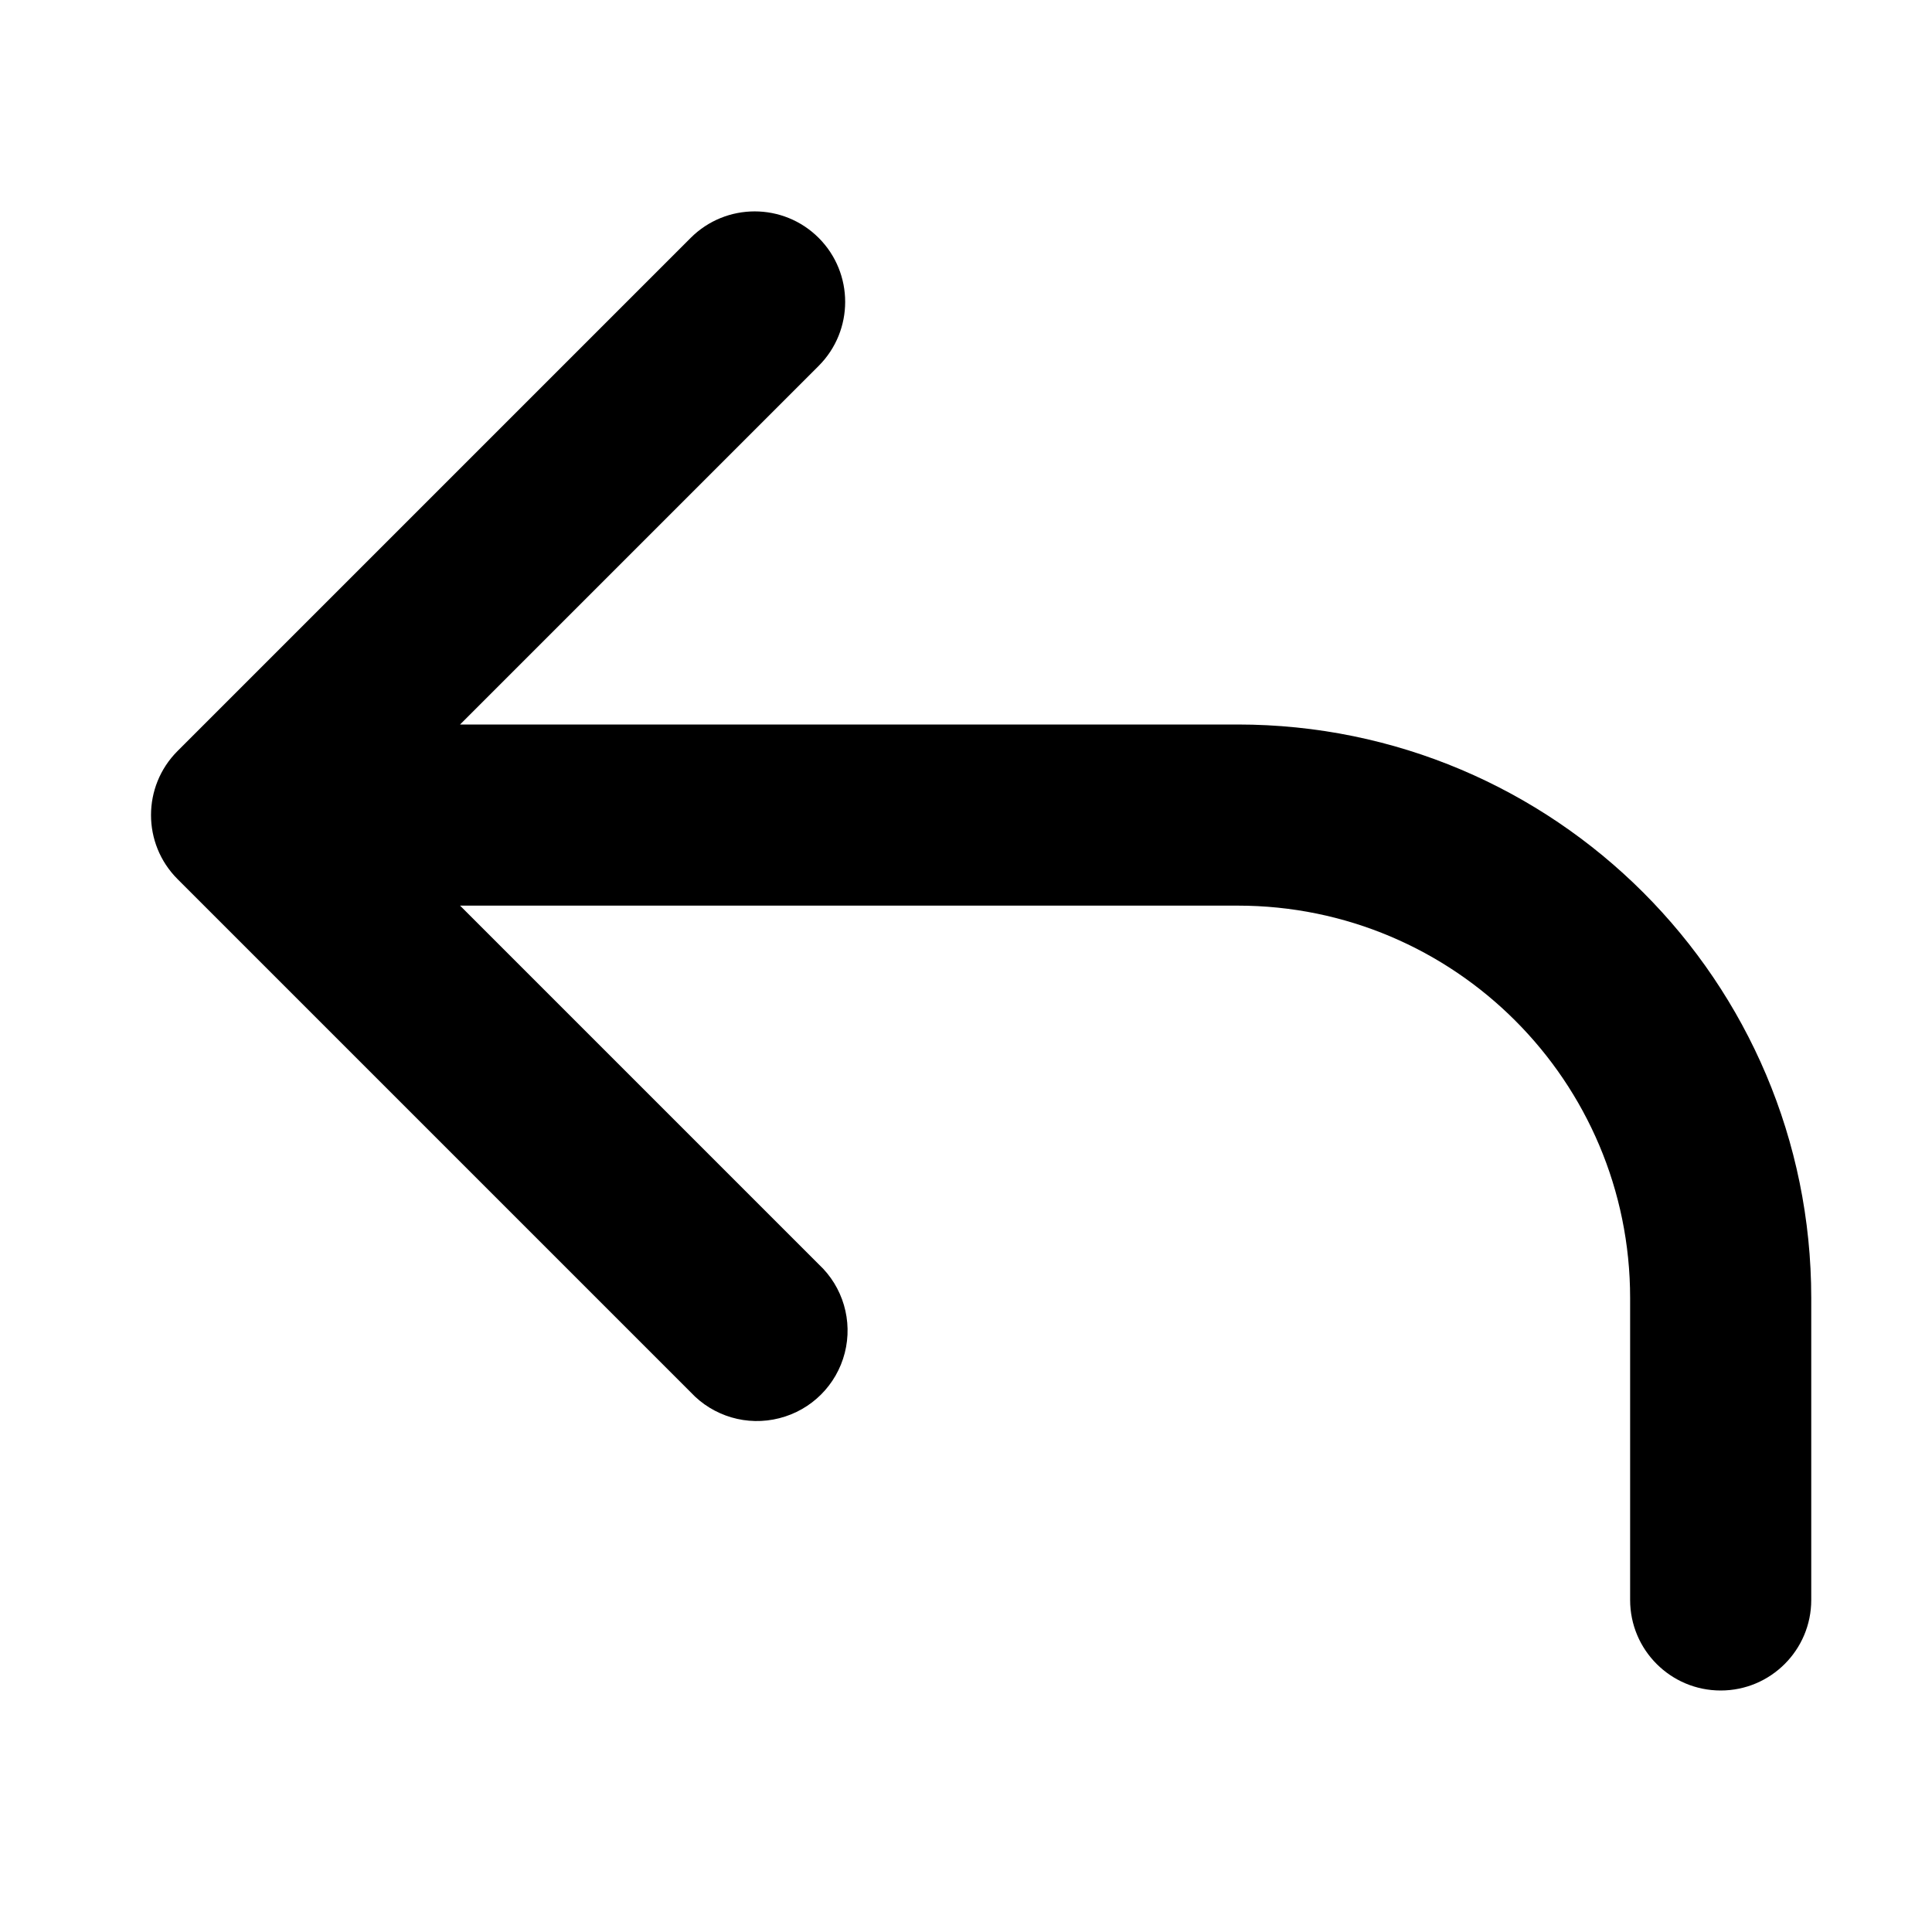
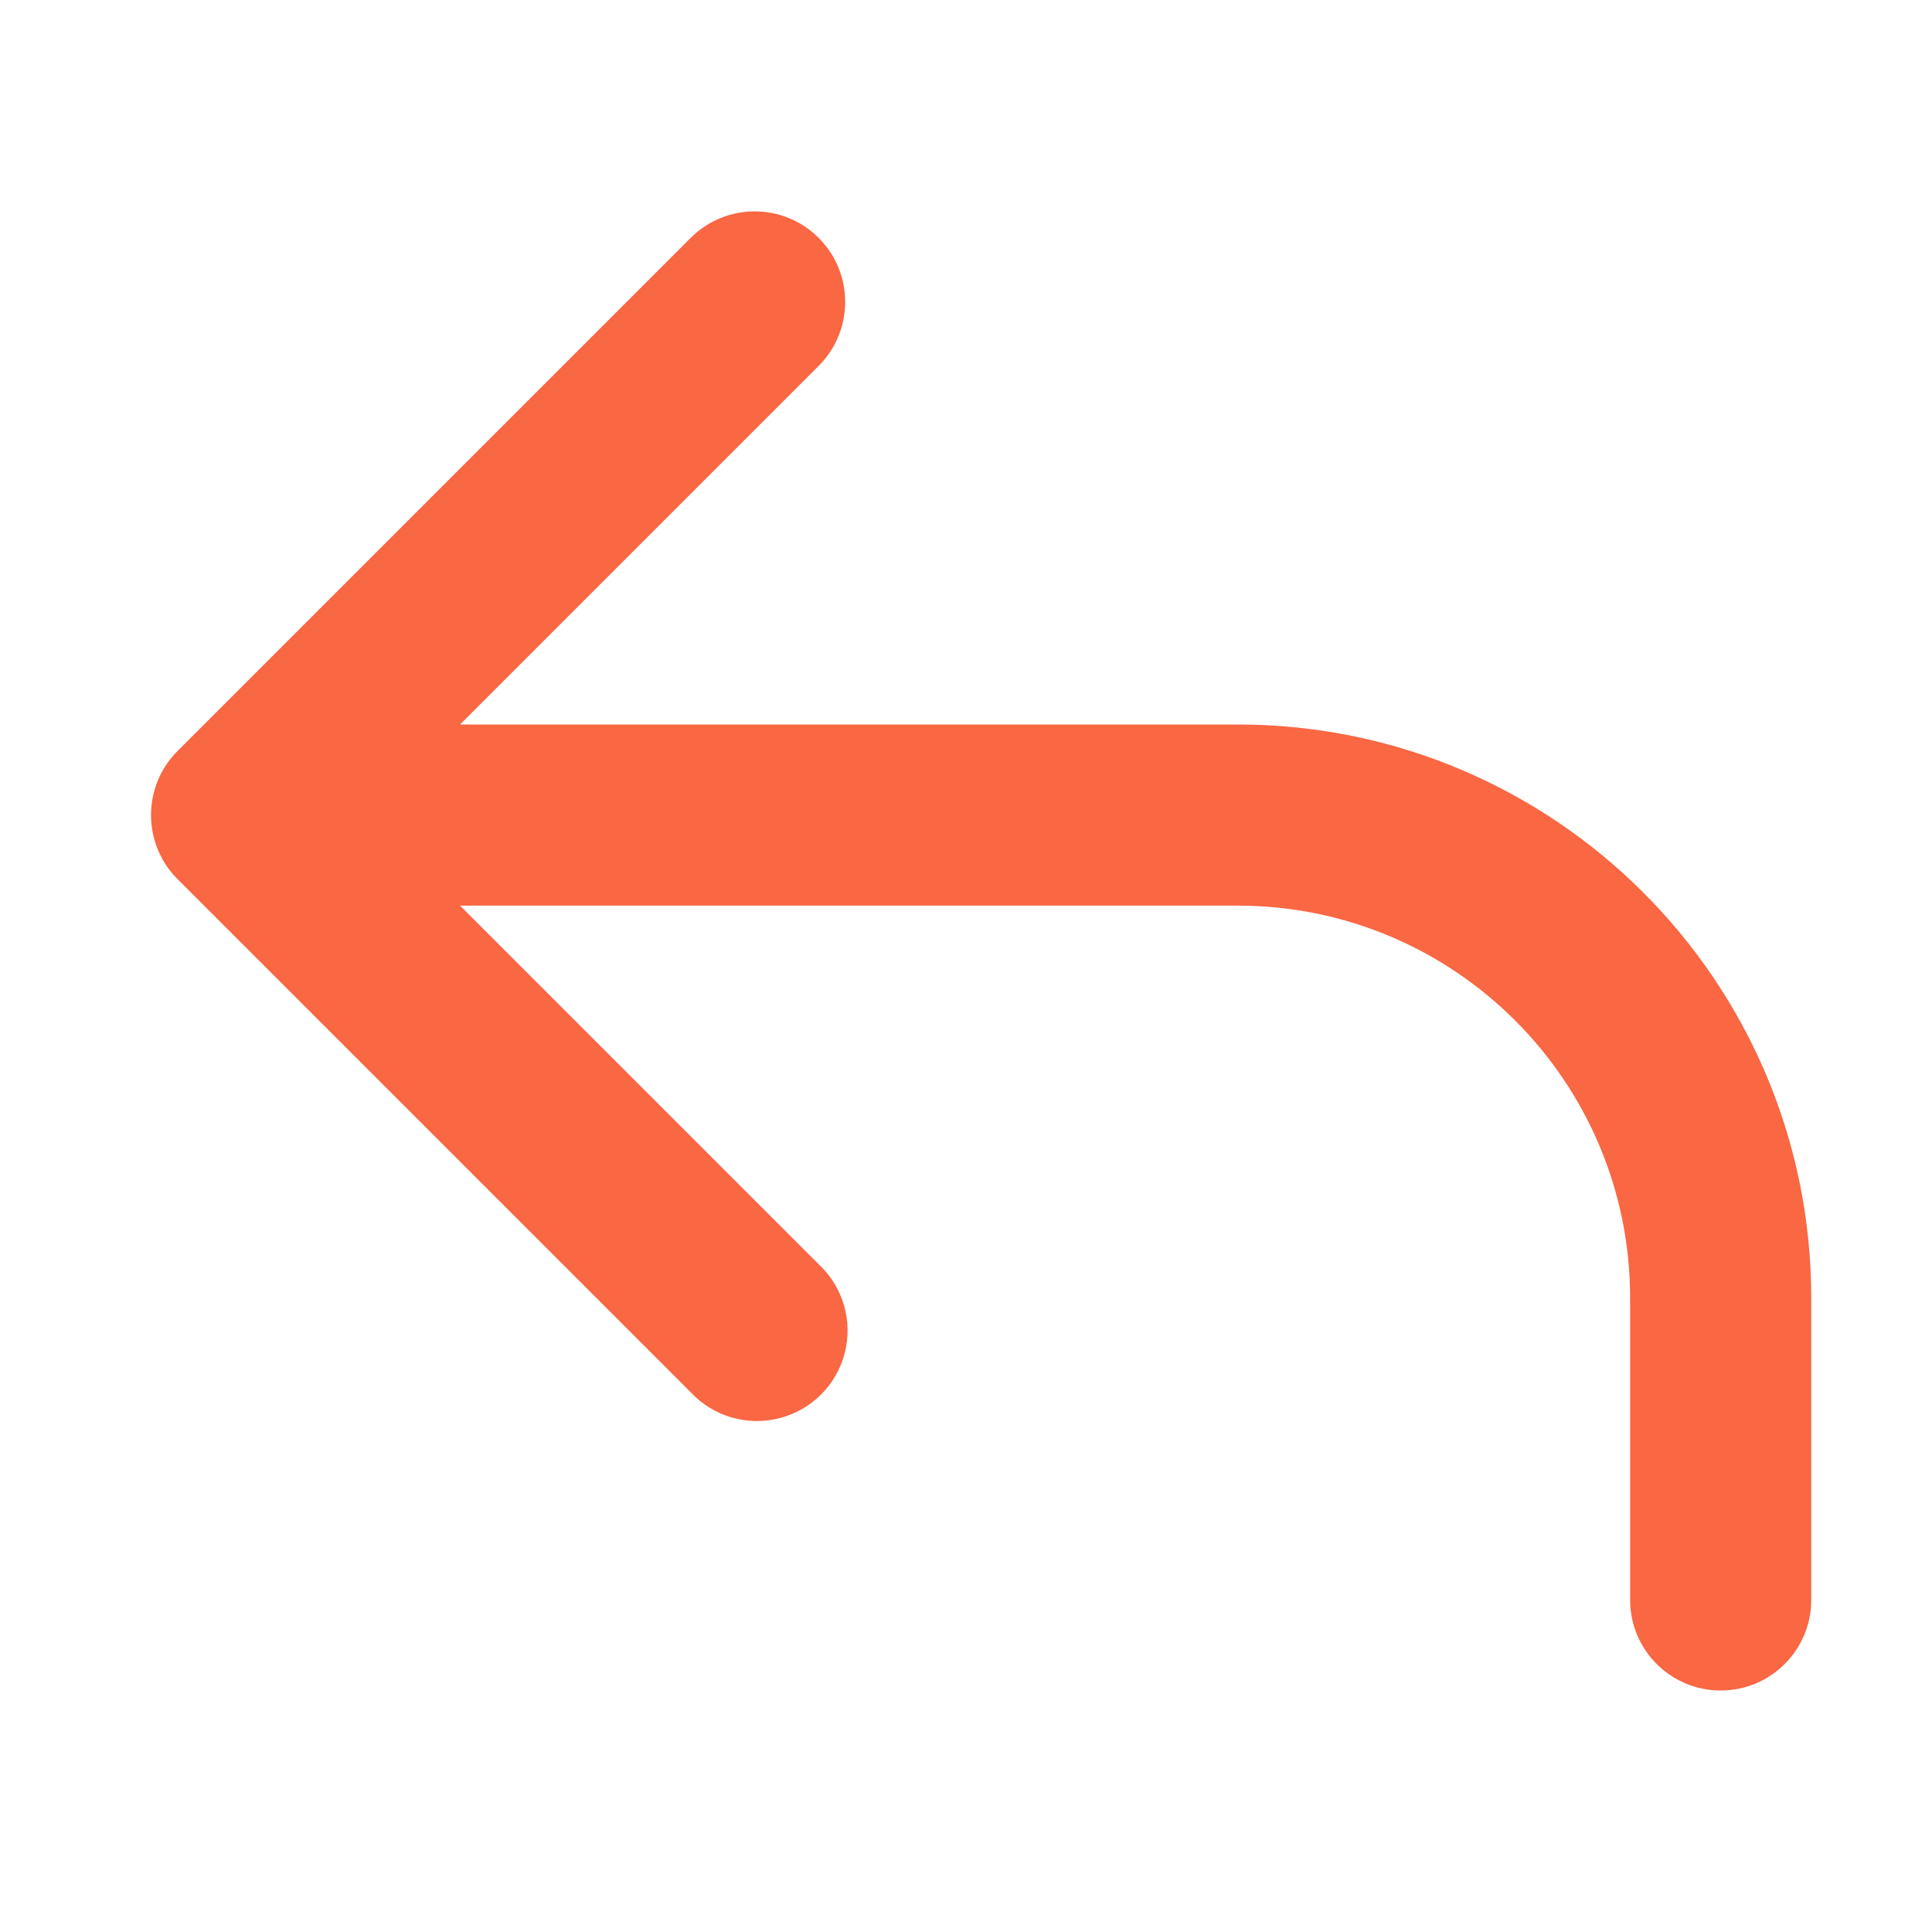
<svg xmlns="http://www.w3.org/2000/svg" viewBox="0 0 16 16" width="16" height="16">
-   <path d="M6.78 1.97a.75.75 0 0 1 0 1.06L3.81 6h6.44A4.75 4.75 0 0 1 15 10.75v2.5a.75.75 0 0 1-1.5 0v-2.5a3.25 3.25 0 0 0-3.25-3.25H3.81l2.97 2.97a.749.749 0 0 1-.326 1.275.749.749 0 0 1-.734-.215L1.47 7.28a.75.75 0 0 1 0-1.06l4.25-4.25a.75.75 0 0 1 1.06 0Z" />
+   <path fill="#f96743" d="M6.78 1.97a.75.75 0 0 1 0 1.06L3.81 6h6.44A4.75 4.75 0 0 1 15 10.75v2.5a.75.75 0 0 1-1.5 0v-2.5a3.25 3.25 0 0 0-3.25-3.25H3.81l2.97 2.97a.749.749 0 0 1-.326 1.275.749.749 0 0 1-.734-.215L1.47 7.28a.75.75 0 0 1 0-1.06l4.25-4.25a.75.75 0 0 1 1.06 0Z" />
</svg>
